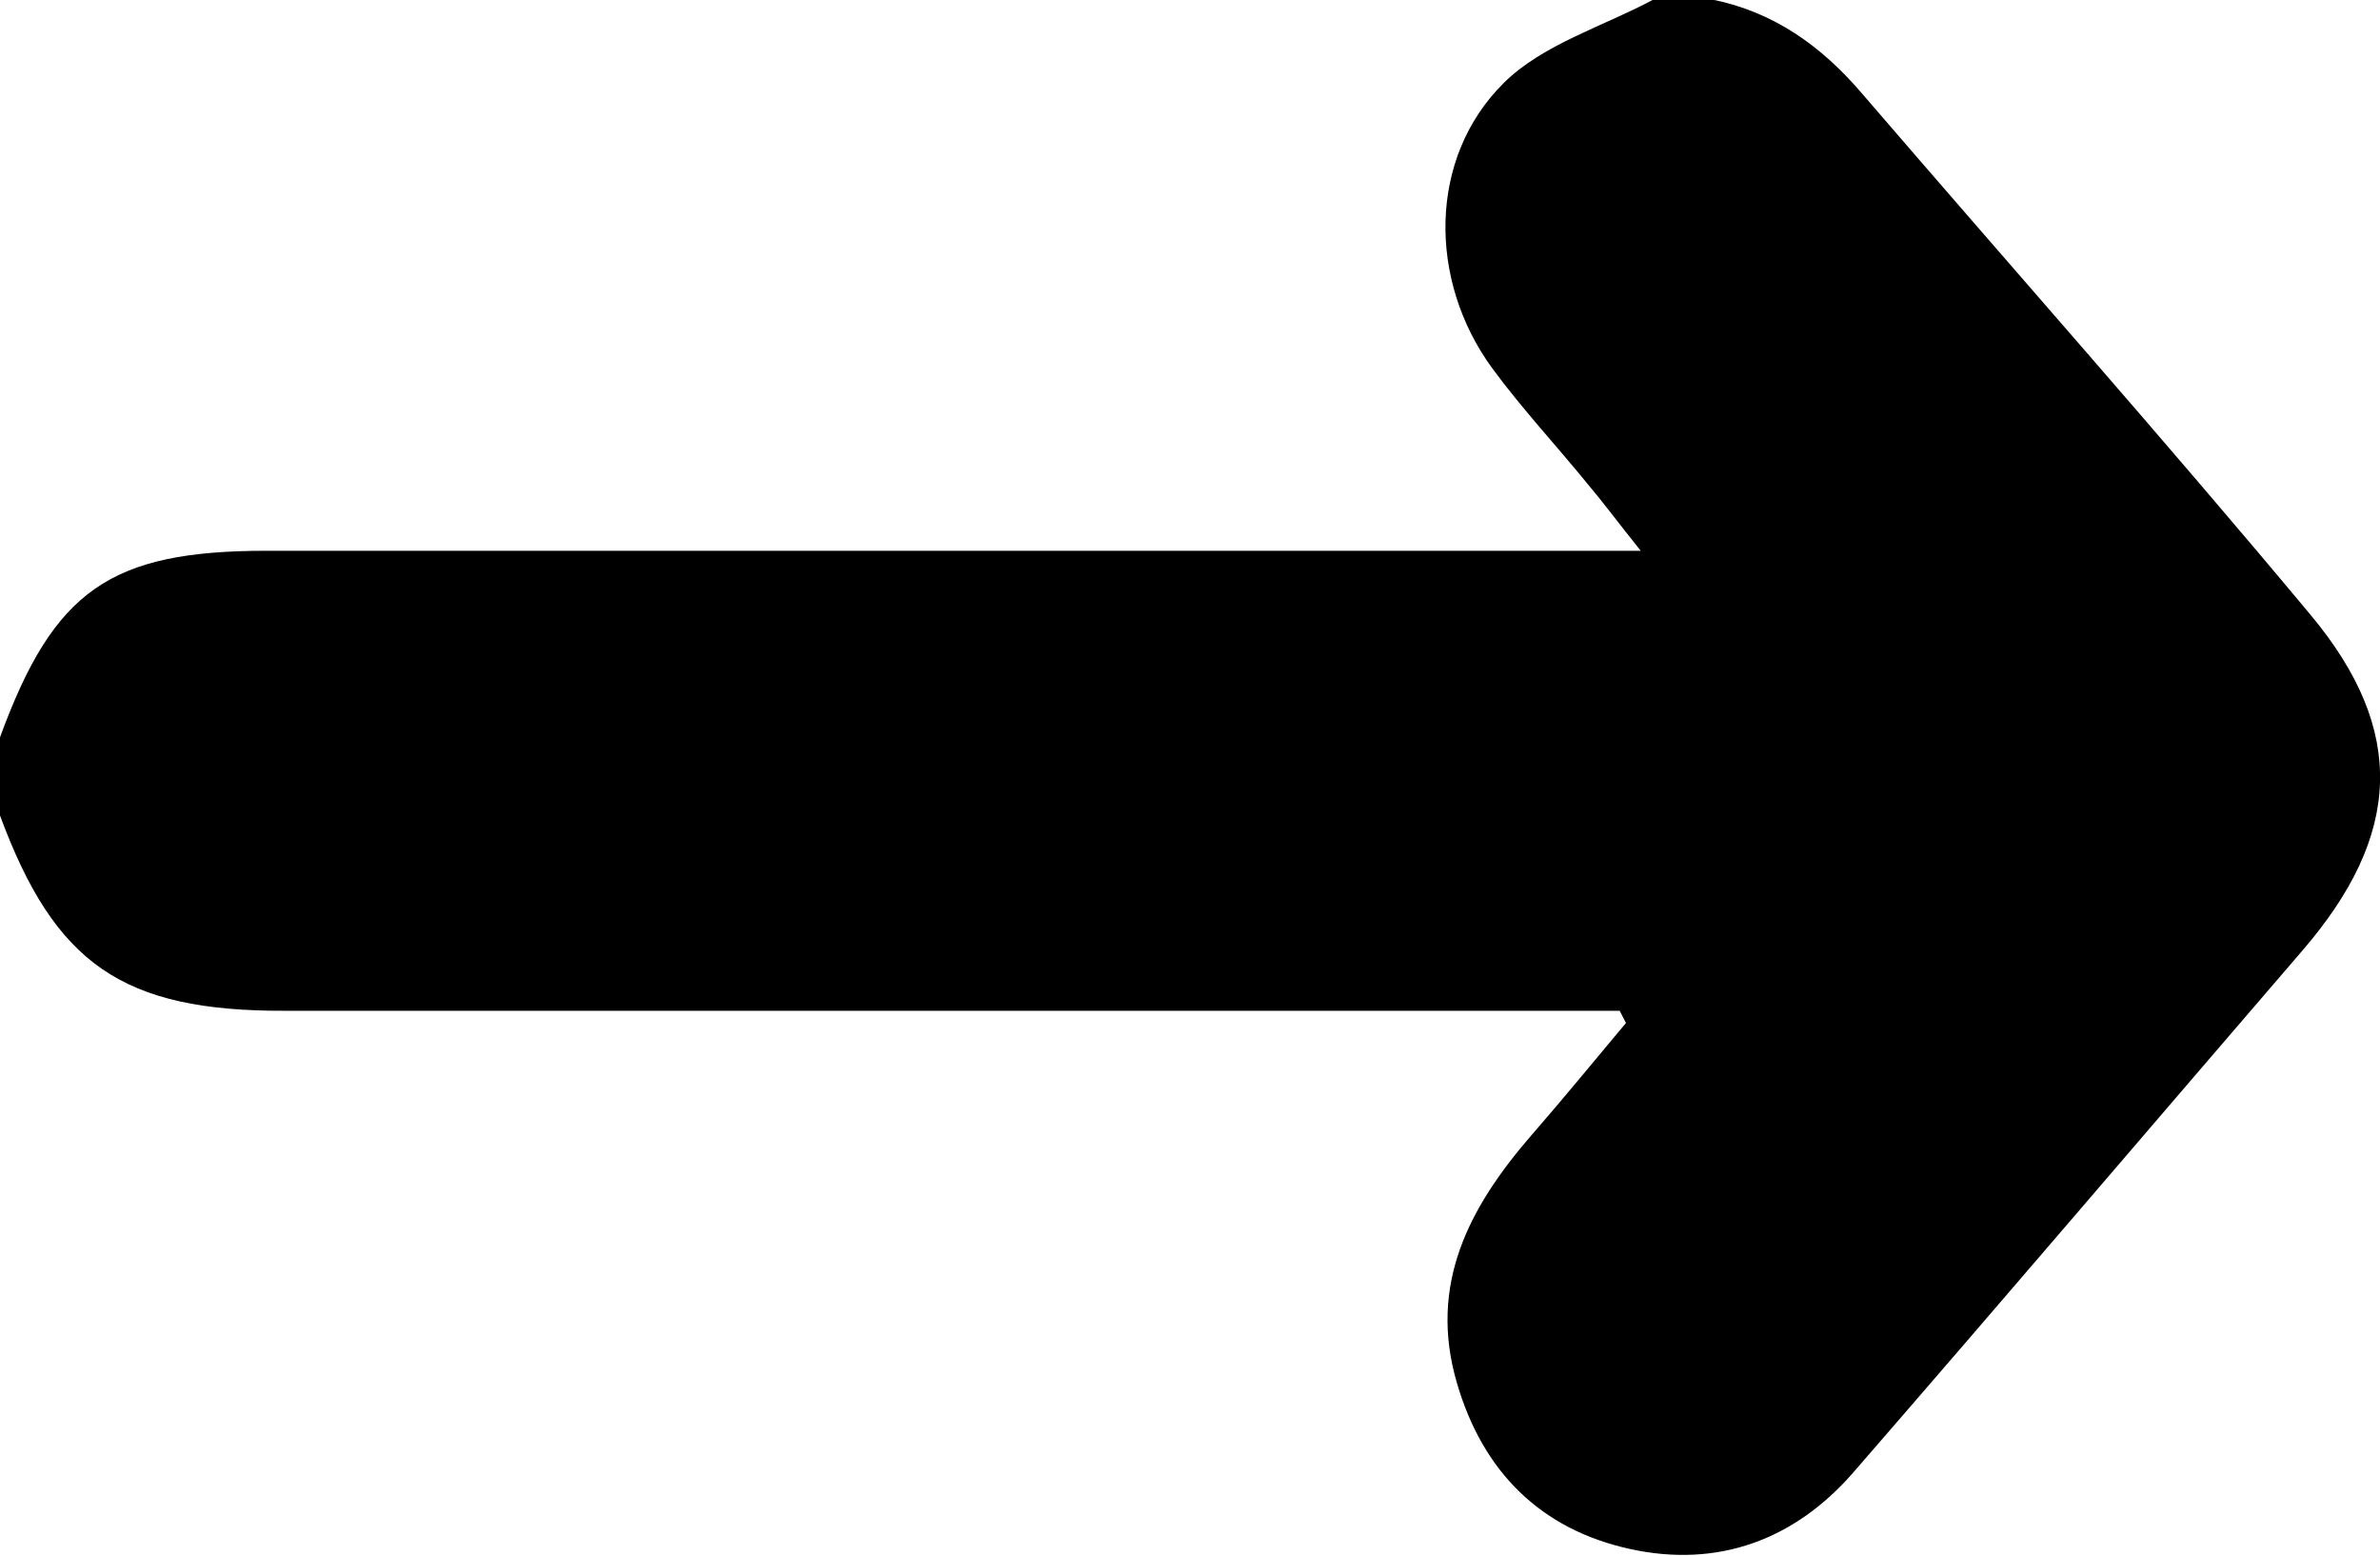
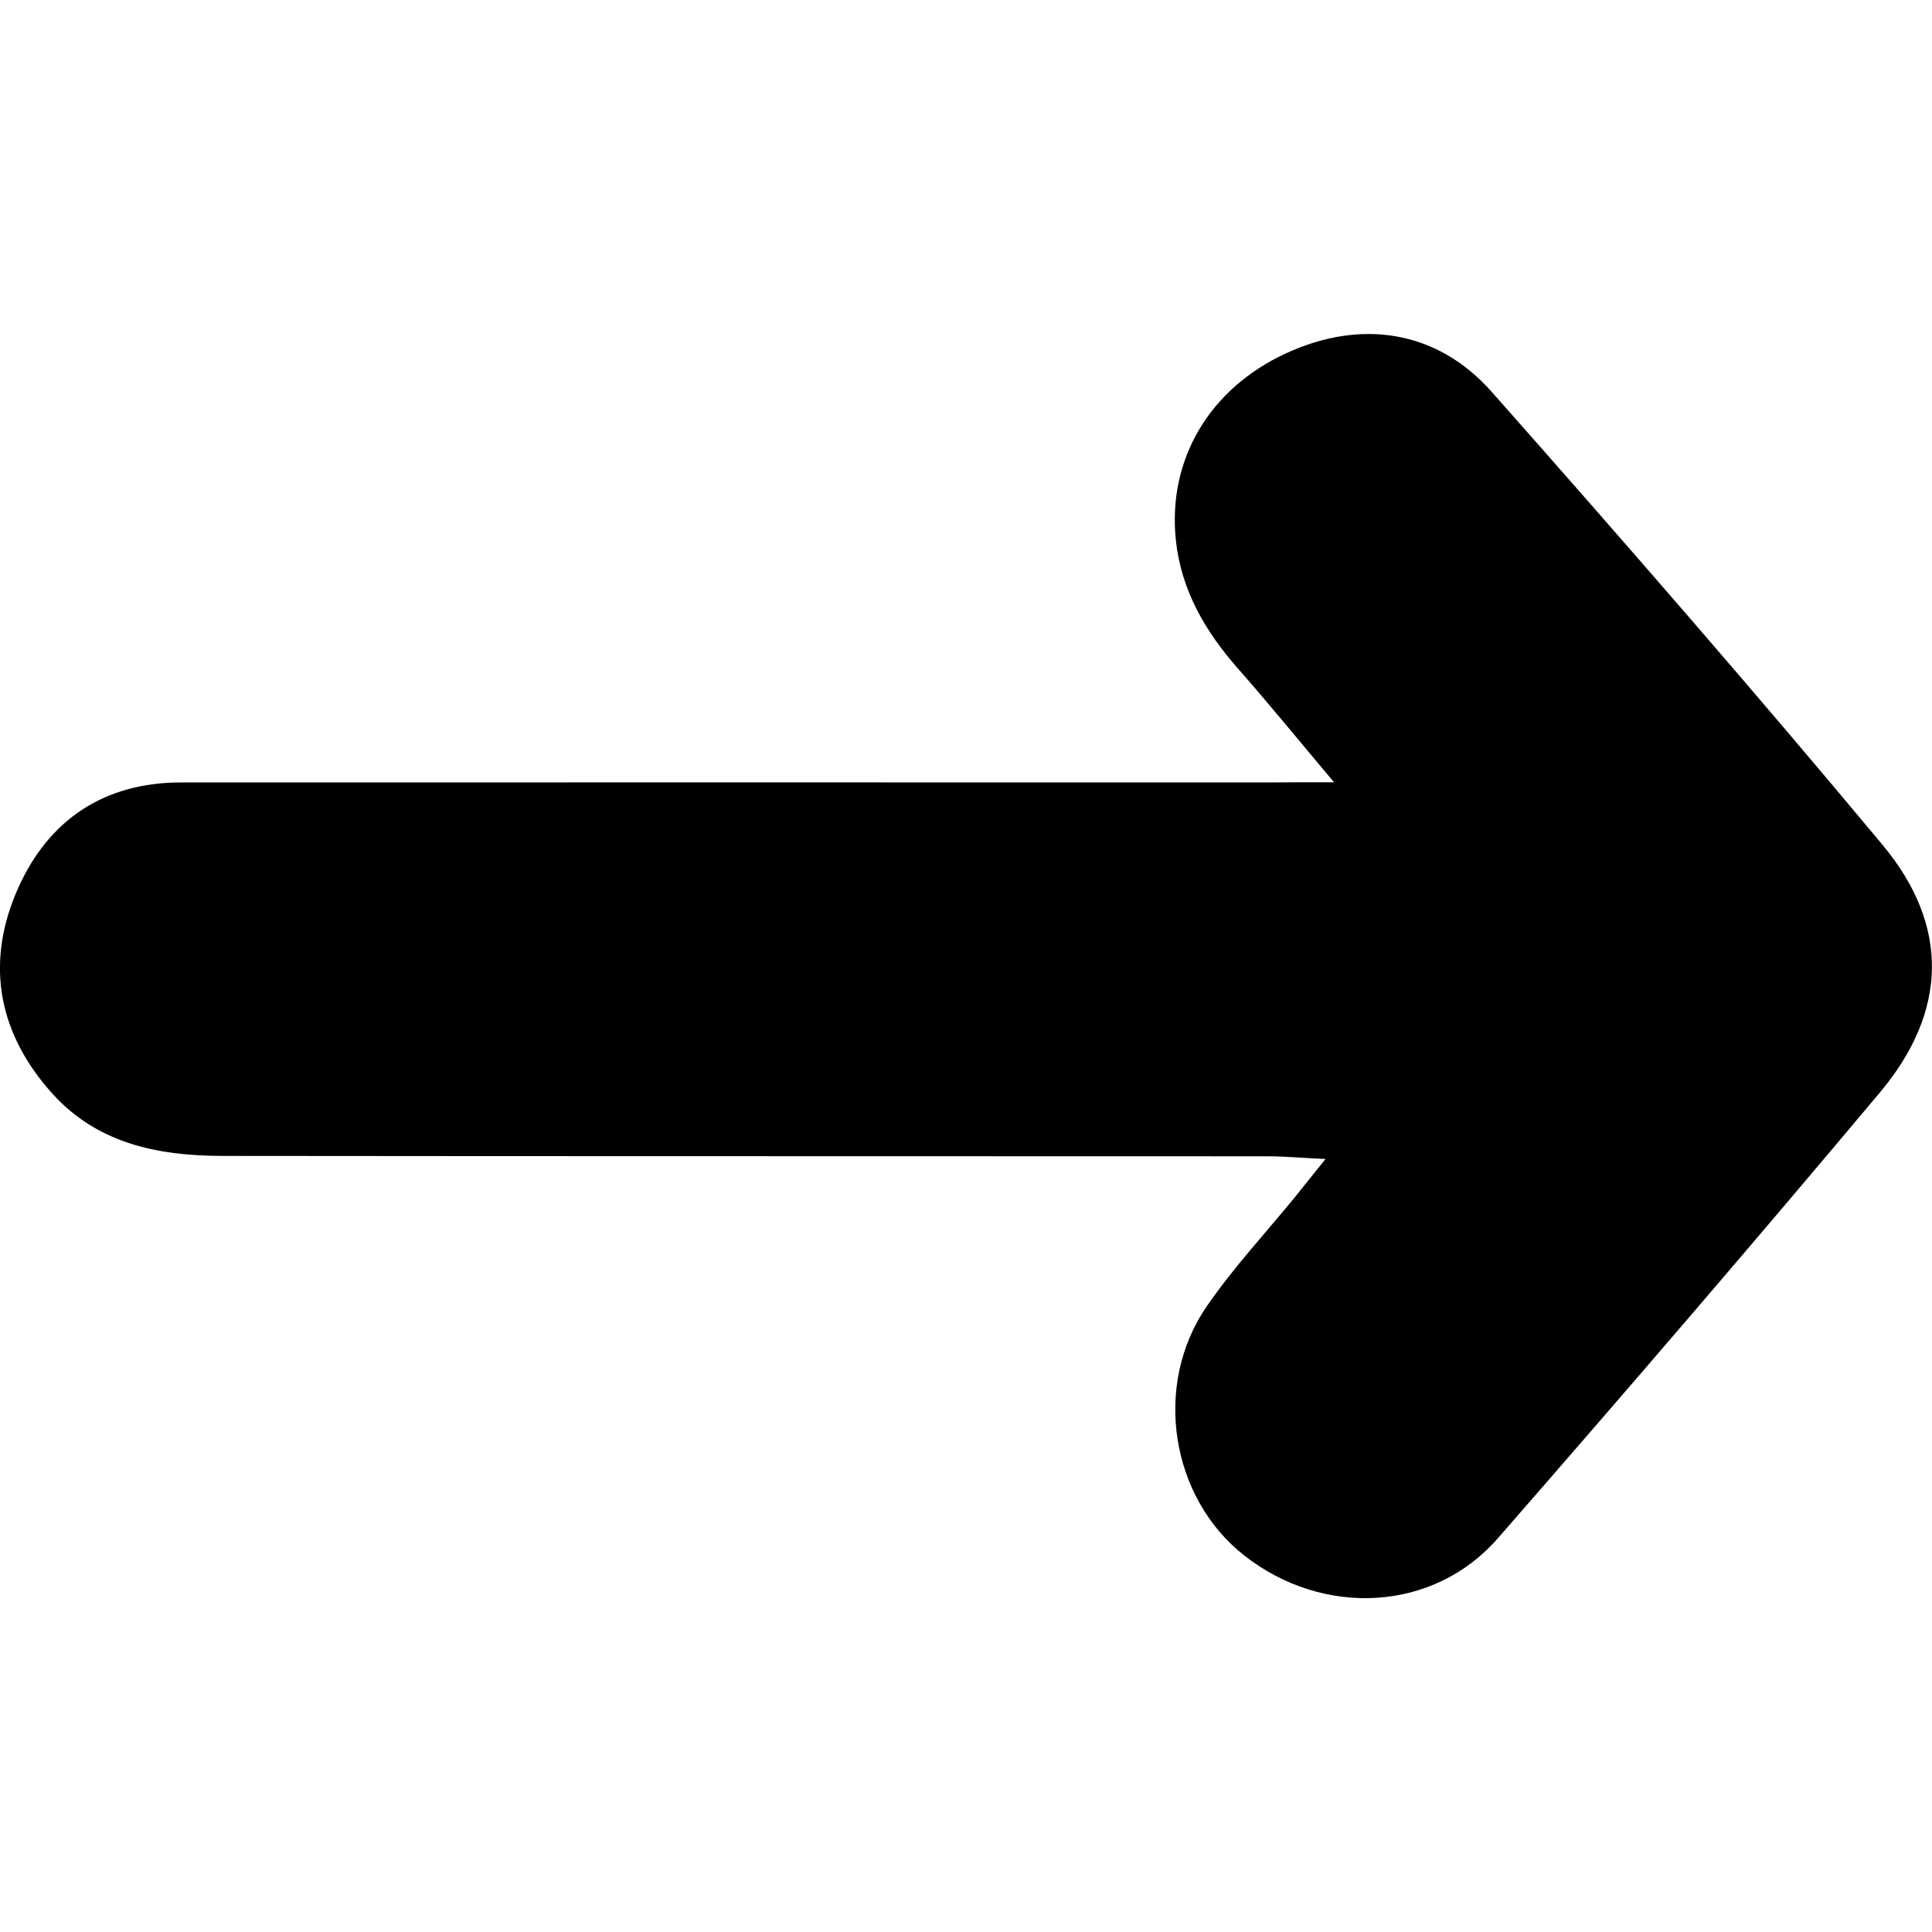
- <svg xmlns="http://www.w3.org/2000/svg" viewBox="0 0 243.7 159.22">
-   <g id="Calque_2" data-name="Calque 2">
-     <g id="Calque_1-2" data-name="Calque 1">
-       <path d="M0,83.48v-8c5.51-15.07,11.28-19.1,27.33-19.1H168c-2.4-3-3.88-5-5.42-6.82-3.26-4-6.75-7.74-9.78-11.86-6.59-9-6.57-21.56,1.2-29.23,4-3.95,10.14-5.75,15.31-8.52h6c6.3,1.27,11.16,4.74,15.28,9.54,15.33,17.82,30.95,35.4,46,53.45,9.93,11.89,9.3,22.61-.83,34.36-15.34,17.81-30.59,35.7-46,53.44-6,6.89-13.83,9.79-22.83,7.83-9.17-2-15.1-7.91-17.75-17-2.95-10.09,1.25-18,7.64-25.37,3.29-3.77,6.45-7.65,9.67-11.48l-.64-1.25h-6.28q-65.19,0-130.37,0C12.54,103.53,5.62,98.68,0,83.48Z" />
-     </g>
-   </g>
+ <svg xmlns="http://www.w3.org/2000/svg" version="1.1" id="Calque_1" x="0px" y="0px" viewBox="0 0 1000 1000" style="enable-background:new 0 0 1000 1000;" xml:space="preserve">
+   <path d="M690.5,404.9c-19.2-22.8-34.1-41.1-49.6-58.7c-17.1-19.4-29.6-40.8-32.3-66.8c-4.3-41.8,17.6-78.4,57.2-96.6  c38.5-17.7,77.8-12.1,106.2,19.9C840.4,280,908.3,358,974.4,437.3c34.9,41.9,33.7,86.4-1.4,128.2C907.9,643.1,841.8,720,775.2,796.3  c-33.3,38.1-90.3,40.9-131.2,8.8c-38-29.8-47.5-87.9-19.5-128.8c13.8-20.1,30.6-38.1,46.1-57.1c4.1-5.1,8.2-10.3,15.5-19.3  c-12.9-0.6-21.3-1.4-29.7-1.4c-180.3-0.1-360.6,0-540.9-0.2c-34.4,0-66.6-6.6-90.3-34.4C-2,532.4-7.2,496.4,9.6,459.2  c15.8-35,44.5-54.2,84-54.2c187.8-0.1,375.6,0,563.4,0C665.8,404.9,674.6,404.9,690.5,404.9z" />
</svg>
